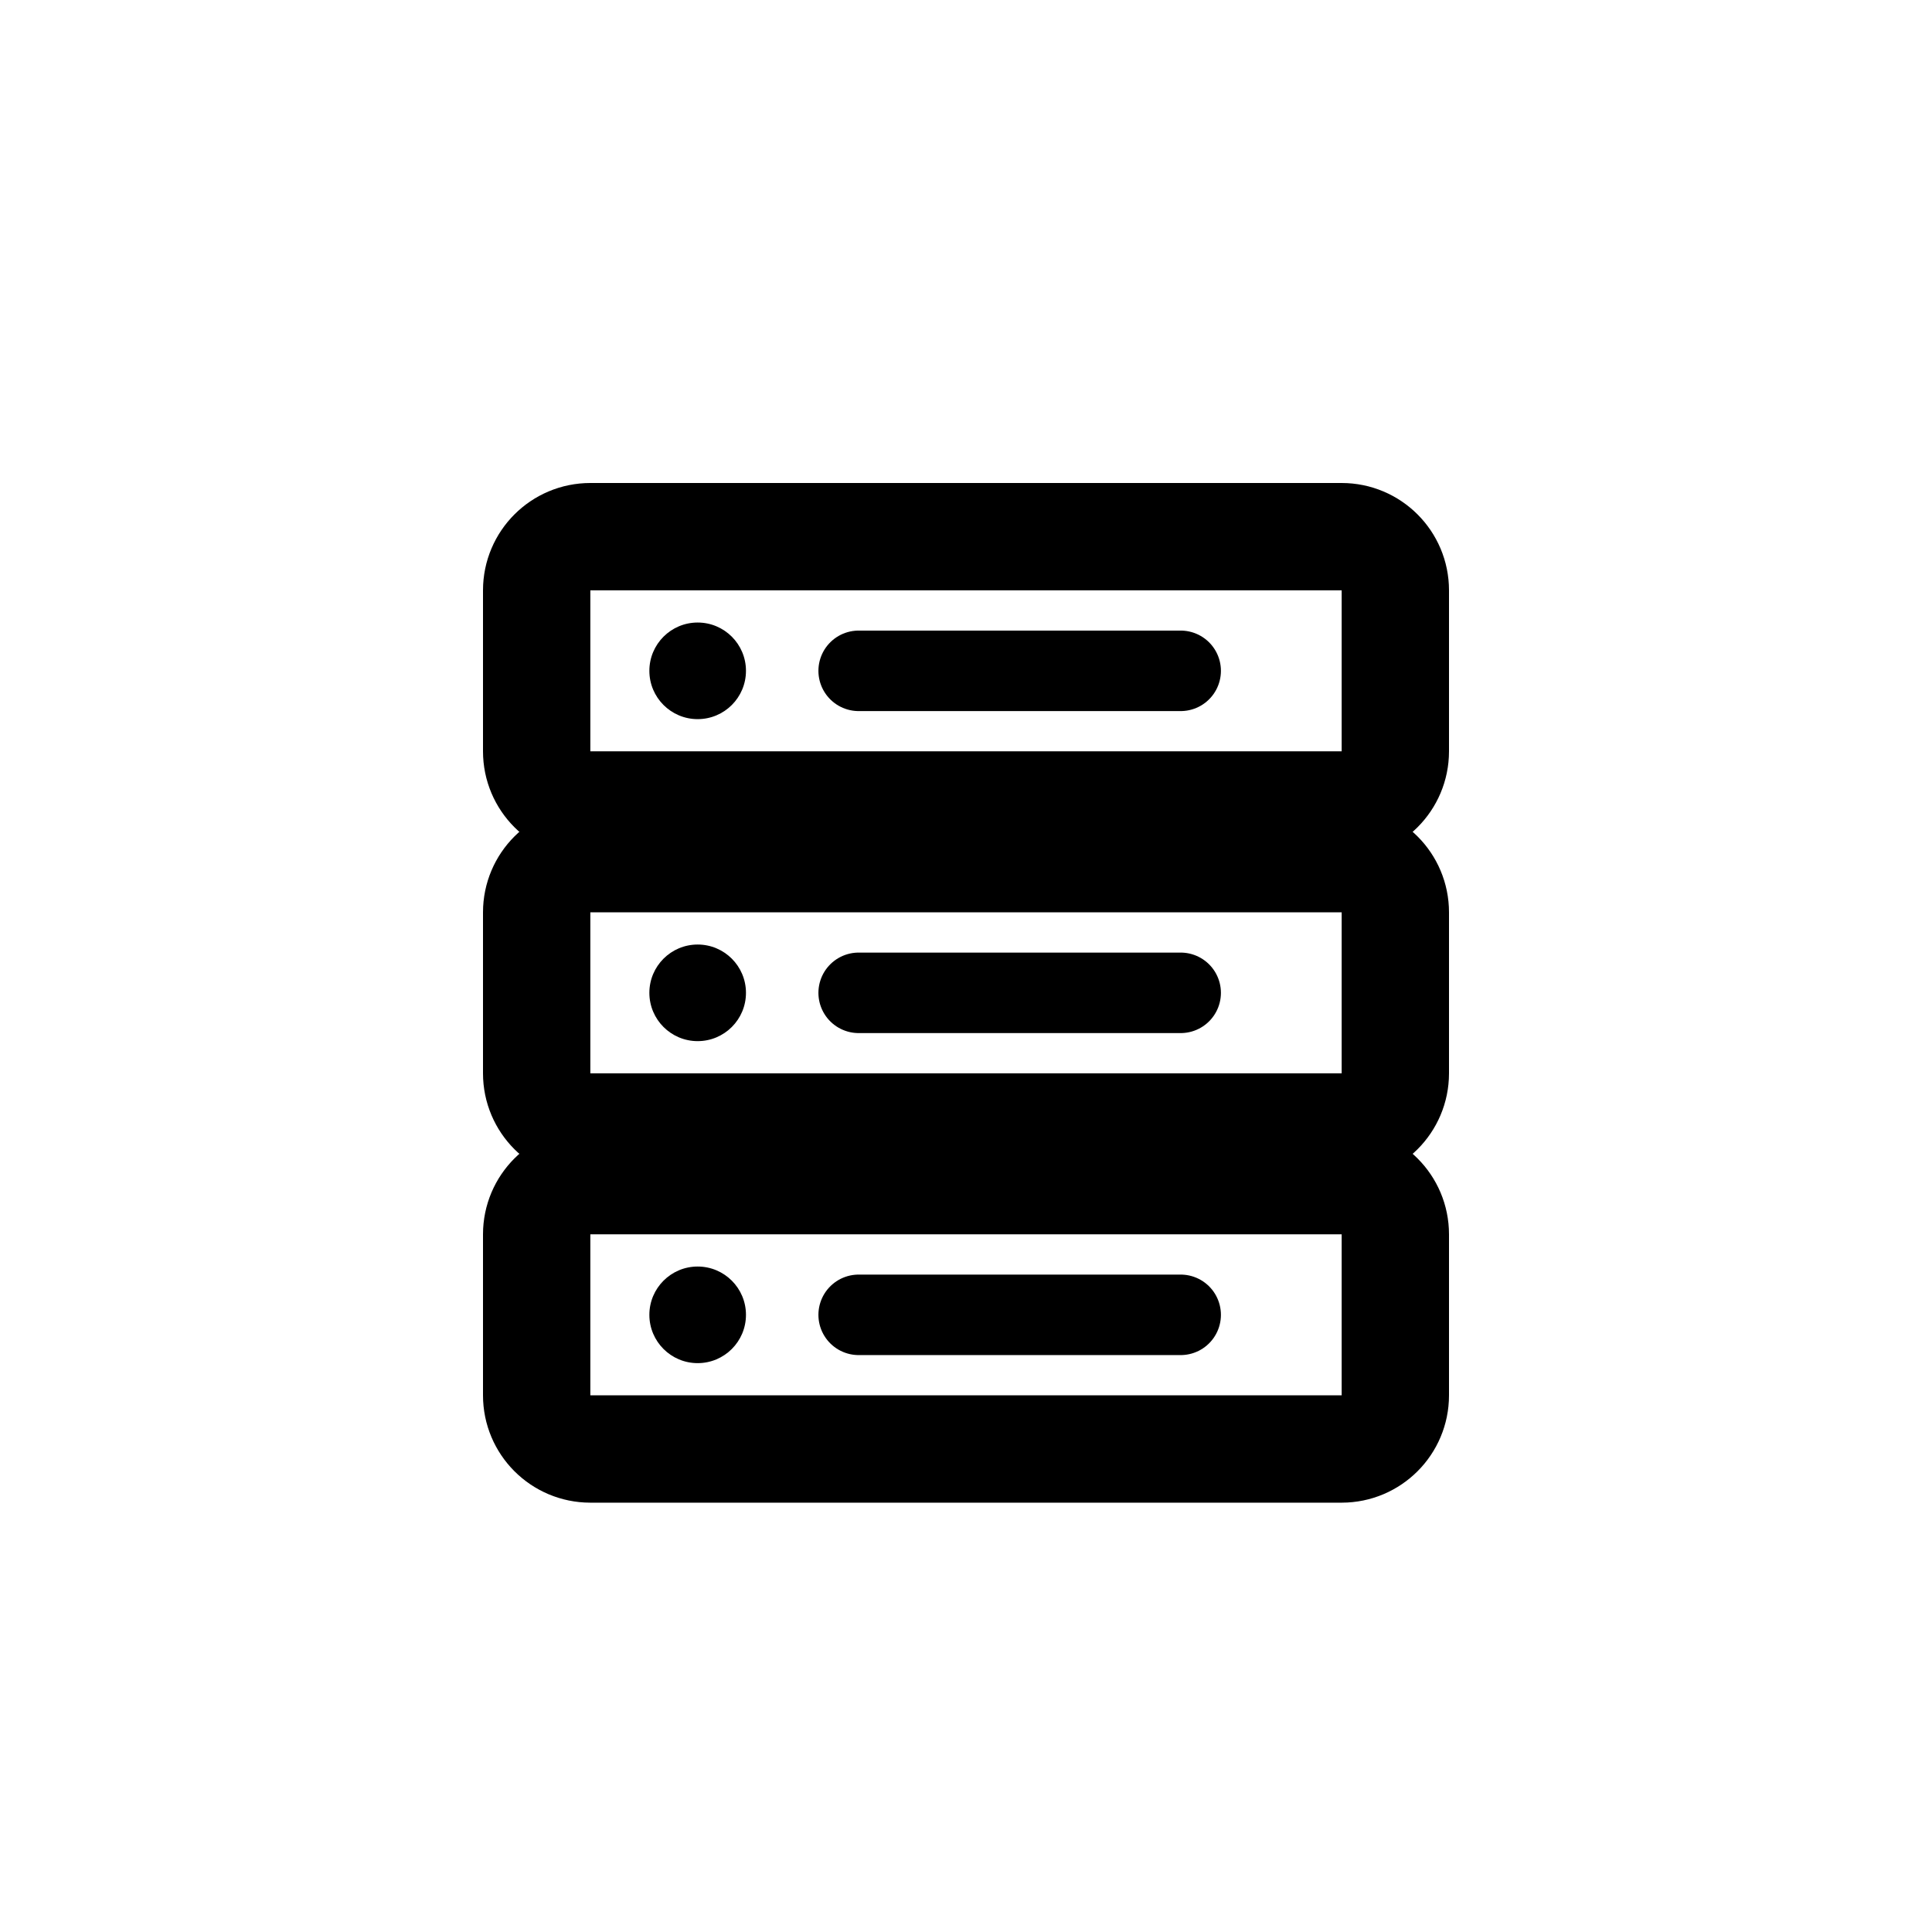
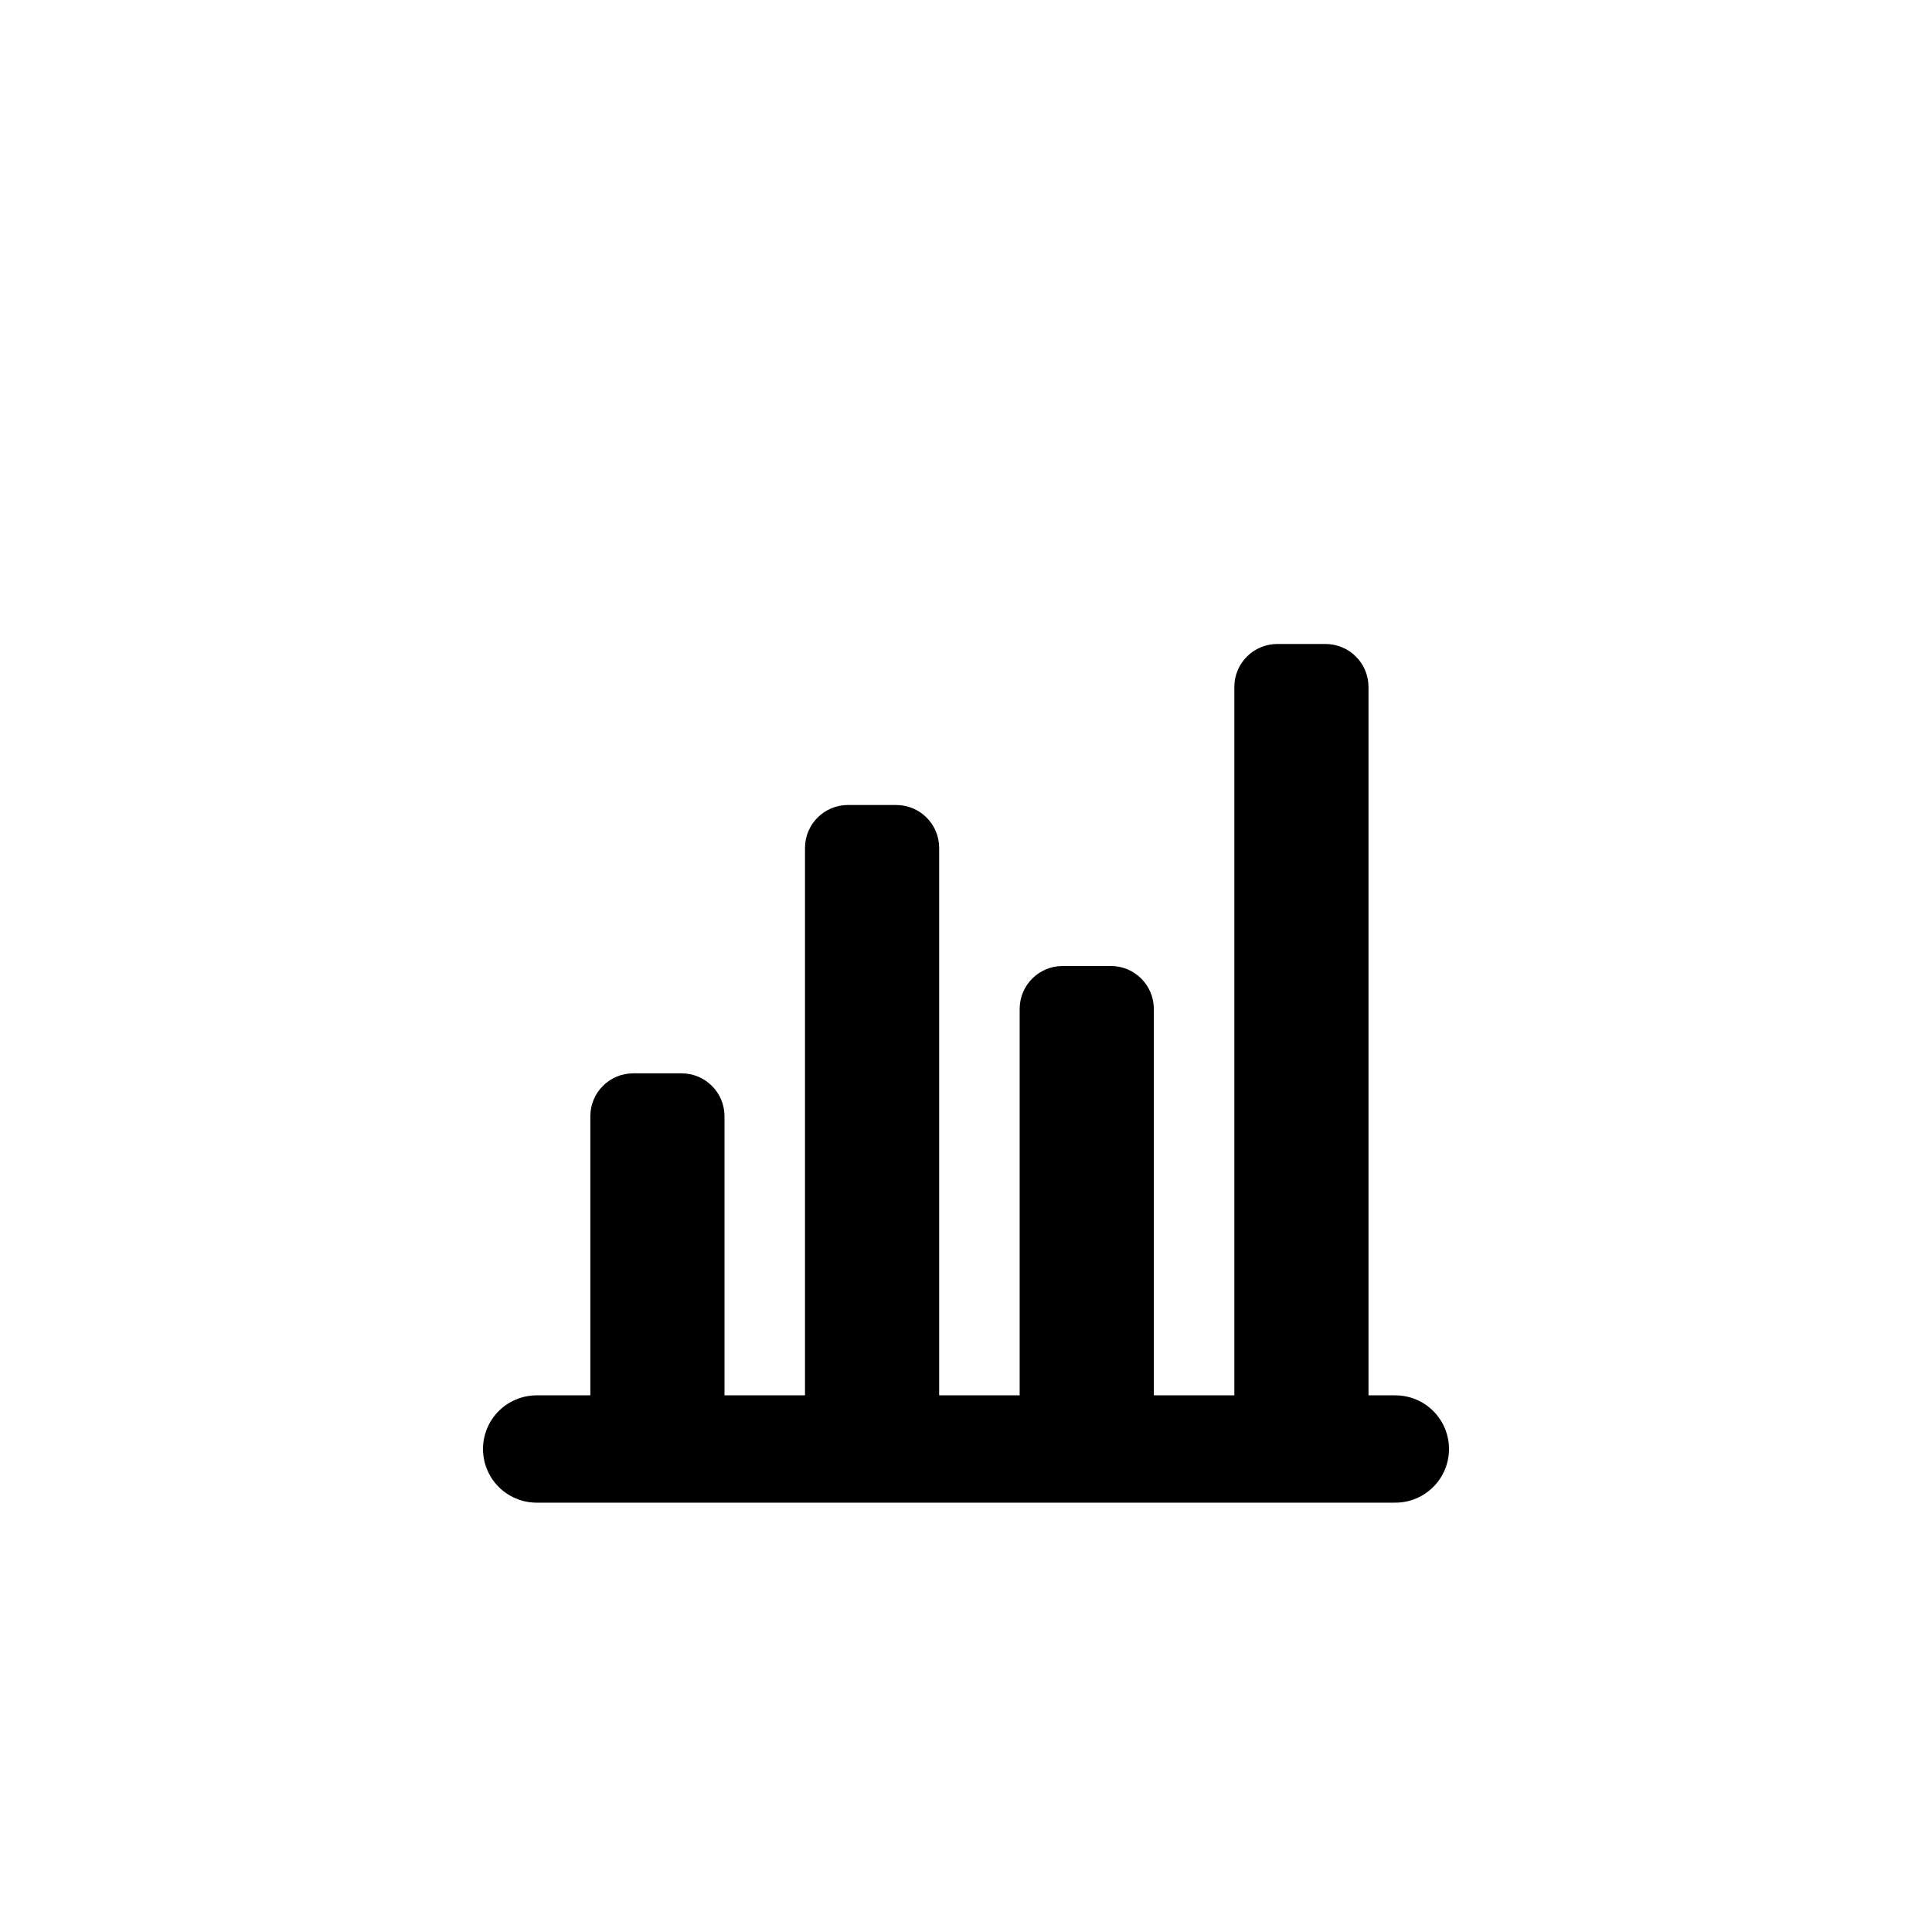
<svg xmlns="http://www.w3.org/2000/svg" viewBox="0 0 36 36" fill="none">
-   <rect x="10" y="10" width="16" height="5" rx="1" stroke="currentColor" stroke-width="2" />
-   <rect x="10" y="16" width="16" height="5" rx="1" stroke="currentColor" stroke-width="2" />
-   <rect x="10" y="22" width="16" height="5" rx="1" stroke="currentColor" stroke-width="2" />
-   <circle cx="13" cy="12.5" r="0.9" fill="currentColor" />
-   <circle cx="13" cy="18.5" r="0.9" fill="currentColor" />
-   <circle cx="13" cy="24.5" r="0.9" fill="currentColor" />
-   <path d="M16 12.5H22M16 18.5H22M16 24.5H22" stroke="currentColor" stroke-width="1.5" stroke-linecap="round" />
+   <path d="M10 27H26" stroke="currentColor" stroke-width="2" stroke-linecap="round" />
+   <rect x="11" y="20" width="2.5" height="7" rx="0.8" fill="currentColor" />
+   <rect x="15" y="15" width="2.5" height="12" rx="0.8" fill="currentColor" />
+   <rect x="19" y="18" width="2.5" height="9" rx="0.8" fill="currentColor" />
+   <rect x="23" y="12" width="2.5" height="15" rx="0.8" fill="currentColor" />
</svg>
